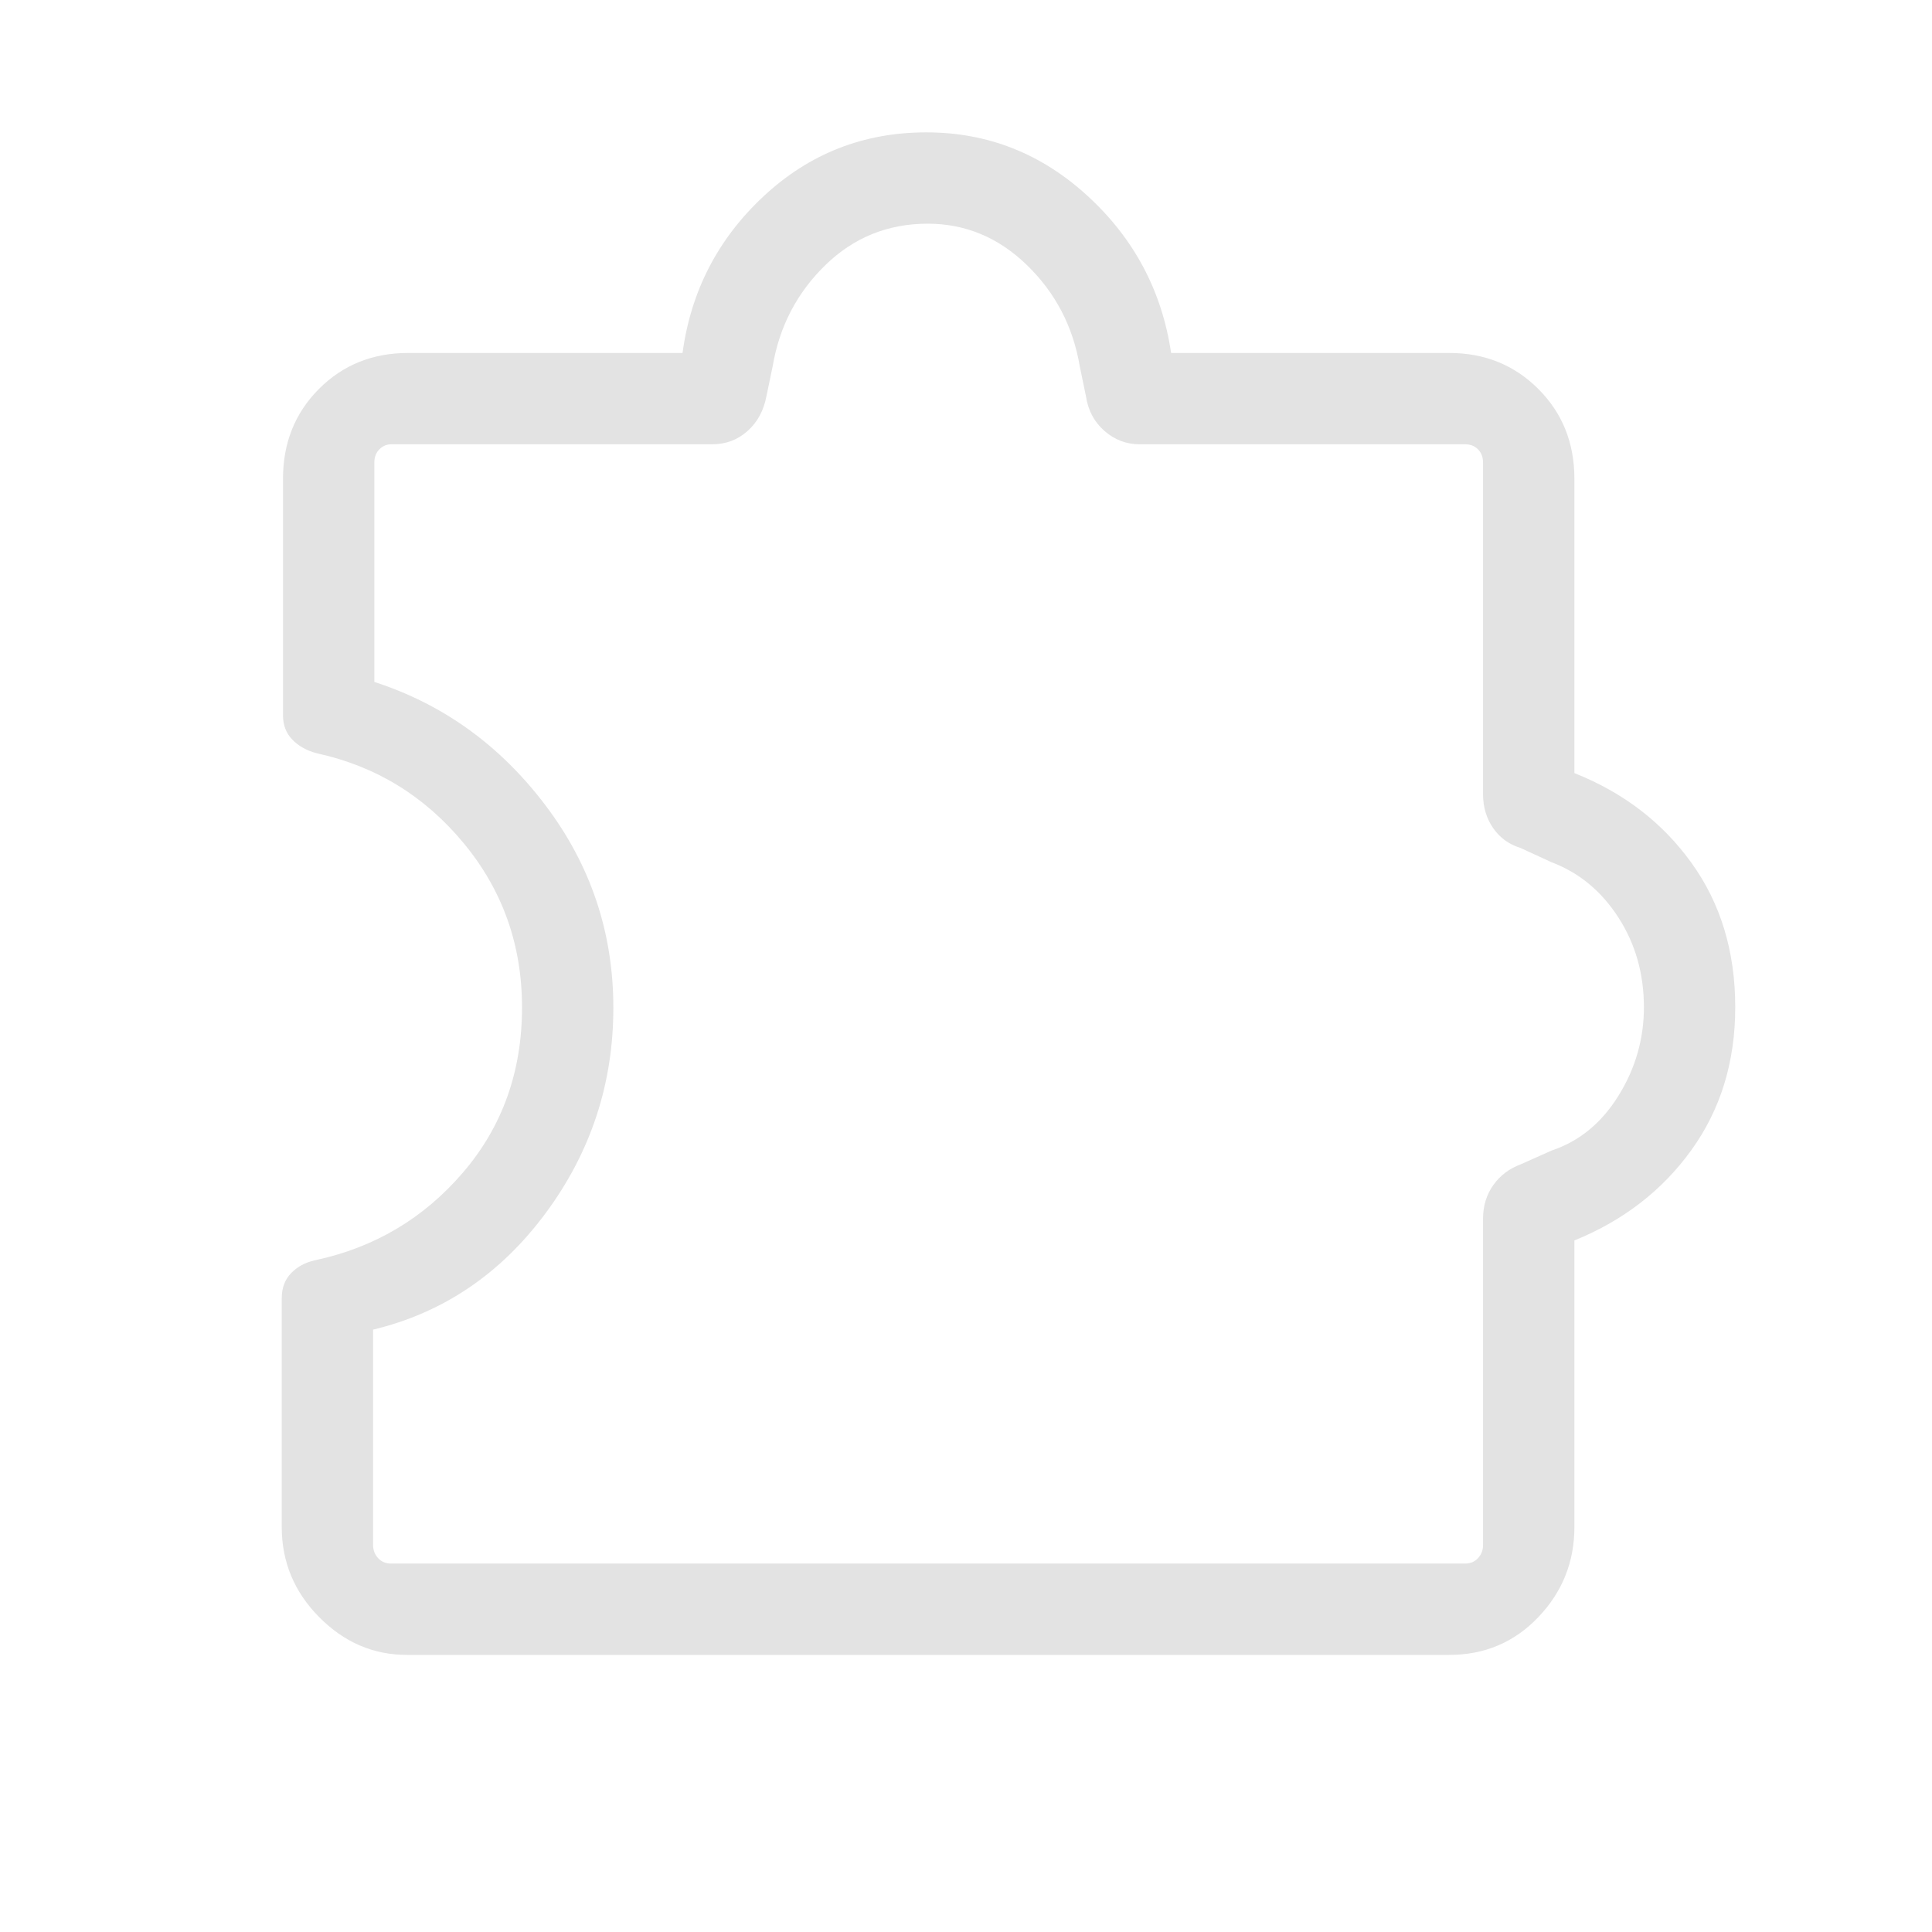
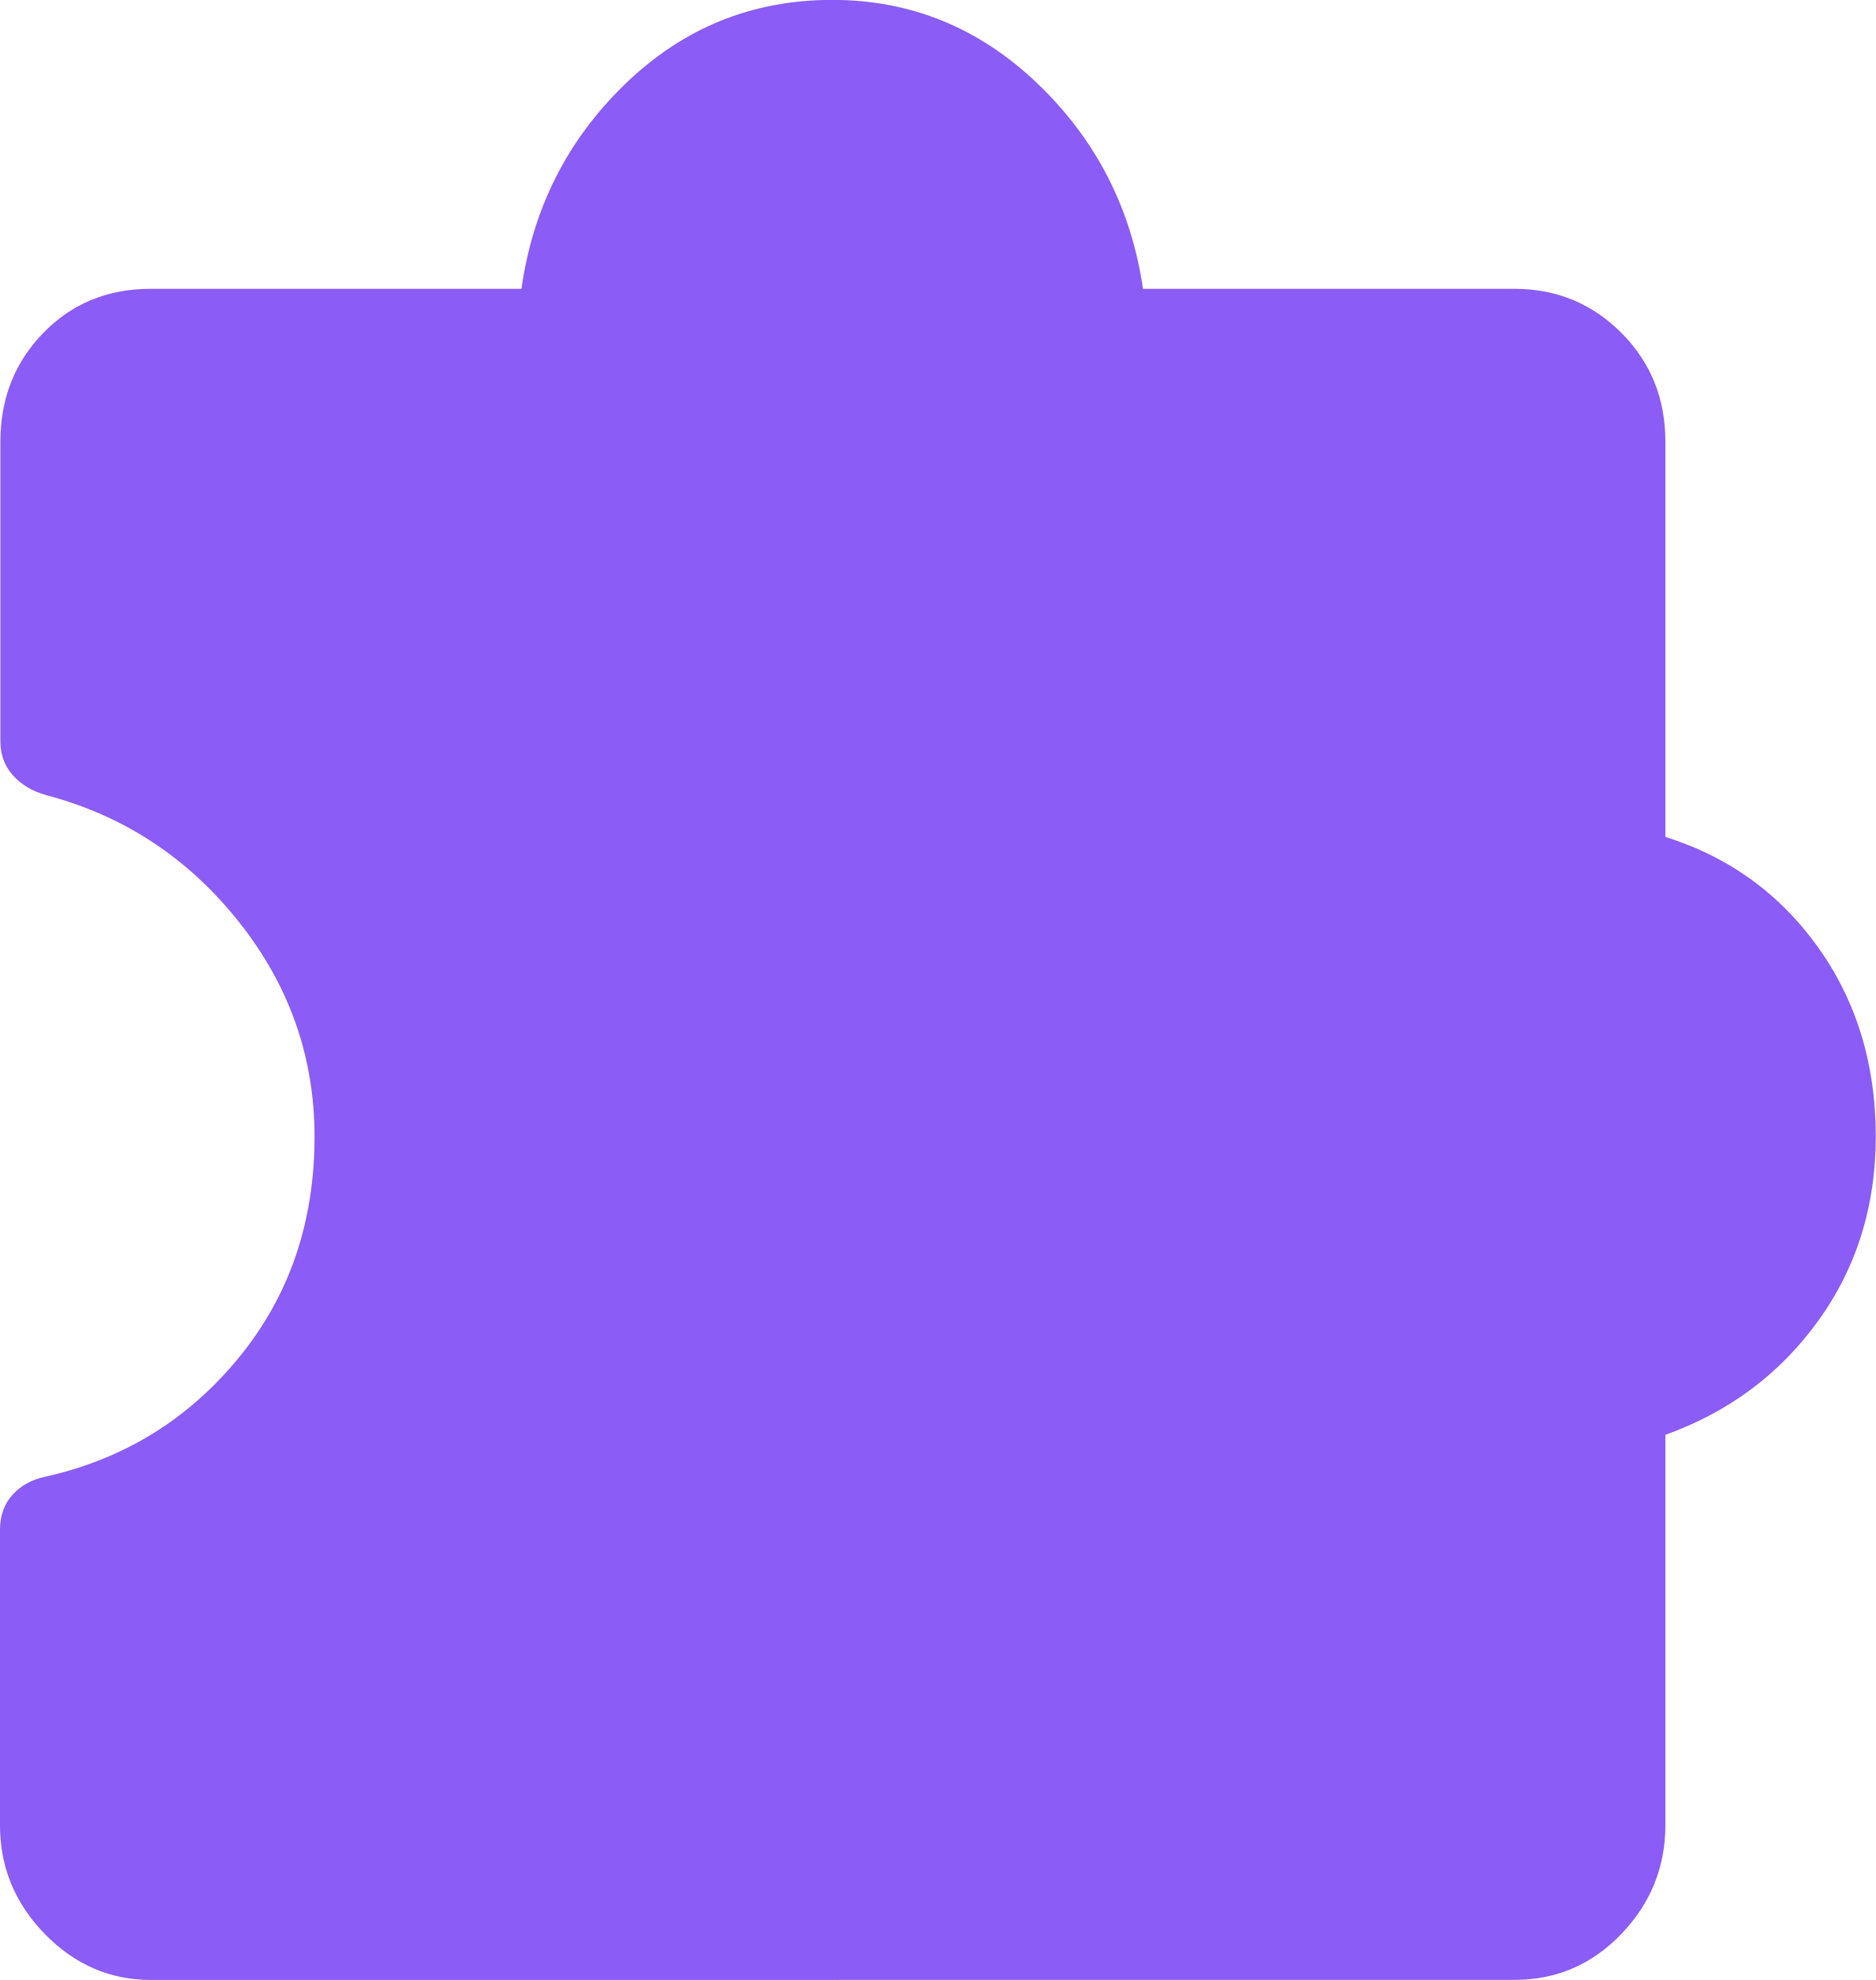
- <svg xmlns="http://www.w3.org/2000/svg" height="48px" viewBox="0 -960 960 960" width="48px" fill="#e3e3e3">
-   <path d="M194.23-183.08h533.85q3.84 0 6.34-2.69t2.5-6.54v-162.23q0-9.38 5.08-16.58 5.08-7.19 13.85-10.42l15.15-6.77q20.54-6.84 33.19-27.19 12.66-20.35 12.66-44.04 0-24.96-12.71-44.62-12.71-19.66-33.14-27.38l-15.54-7.15q-8.51-2.6-13.53-9.85-5.01-7.26-5.01-16.77V-730q0-4.23-2.5-6.73t-6.34-2.5H566.31q-9.89 0-17.48-6.62-7.6-6.61-9.21-17.17l-3.08-14.9q-5-29.69-26.21-50.31t-49.37-20.62q-29.73 0-50.88 20.62-21.16 20.62-26.16 50.31l-3.07 14.73q-2 10.73-9.38 17.34-7.37 6.62-17.7 6.62H194.46q-3.46 0-5.96 2.5T186-730v108.85q51.15 16.54 84.96 61.2 33.81 44.66 33.81 100.69 0 56.64-33.62 102.03-33.61 45.38-85.76 57.92v107q0 3.85 2.5 6.54t6.34 2.69Zm7.92 45.39q-24.98 0-43.56-18.78Q140-175.25 140-201.23v-113.69q0-7.62 4.62-12.43 4.61-4.8 11.84-6.42 44.23-9.38 73.58-43.59 29.35-34.2 29.35-82.08 0-46.59-29.04-81.65t-72.89-44.6q-7.61-2-12.23-6.81-4.61-4.81-4.61-12.04v-117.54q0-26.72 17.83-44.63 17.83-17.9 44.32-17.9h136.38q6.25-46.19 40.31-77.9 34.06-31.72 80.82-31.72 45.8 0 80.29 31.72 34.49 31.71 41.35 77.9h138.23q26.34 0 44.25 17.9 17.91 17.91 17.91 44.63v146.23q36.5 14.48 58.21 44.66 21.71 30.19 21.71 71.65 0 40.69-21.71 70.89-21.71 30.19-58.21 45.03v142.39q0 25.98-17.91 44.76-17.91 18.78-44.25 18.78h-518Zm299.47-321.85Z" />
+ <svg xmlns="http://www.w3.org/2000/svg" version="1.1" width="28.374" height="29.947" viewBox="0,0,28.374,29.947">
+   <g transform="translate(-225.8131,-165.0267)">
+     <g fill="#8b5cf6" stroke="none" stroke-miterlimit="10">
+       <path d="M228.095,194.973c-0.617,0 -1.152,-0.232 -1.604,-0.695c-0.452,-0.463 -0.678,-1.012 -0.678,-1.647v-4.467c0,-0.214 0.064,-0.391 0.191,-0.531c0.128,-0.139 0.291,-0.229 0.491,-0.271c1.18,-0.262 2.155,-0.859 2.923,-1.792c0.768,-0.933 1.153,-2.05 1.153,-3.352c0,-1.207 -0.383,-2.292 -1.149,-3.254c-0.766,-0.962 -1.733,-1.598 -2.899,-1.908c-0.214,-0.058 -0.385,-0.158 -0.513,-0.301c-0.128,-0.143 -0.191,-0.314 -0.191,-0.515v-4.531c0,-0.655 0.217,-1.204 0.65,-1.648c0.433,-0.444 0.974,-0.666 1.621,-0.666h5.611c0.173,-1.223 0.697,-2.257 1.573,-3.102c0.875,-0.845 1.918,-1.268 3.128,-1.268c1.189,0 2.225,0.422 3.108,1.268c0.882,0.845 1.413,1.879 1.593,3.102h5.62c0.633,0 1.172,0.222 1.616,0.666c0.444,0.444 0.666,0.993 0.666,1.648v5.976c0.959,0.301 1.728,0.857 2.31,1.67c0.581,0.813 0.872,1.767 0.872,2.862c0,1.055 -0.291,1.985 -0.872,2.789c-0.581,0.804 -1.351,1.378 -2.31,1.722v5.902c0,0.635 -0.222,1.184 -0.666,1.647c-0.444,0.463 -0.983,0.695 -1.616,0.695z" />
+     </g>
+   </g>
</svg>
